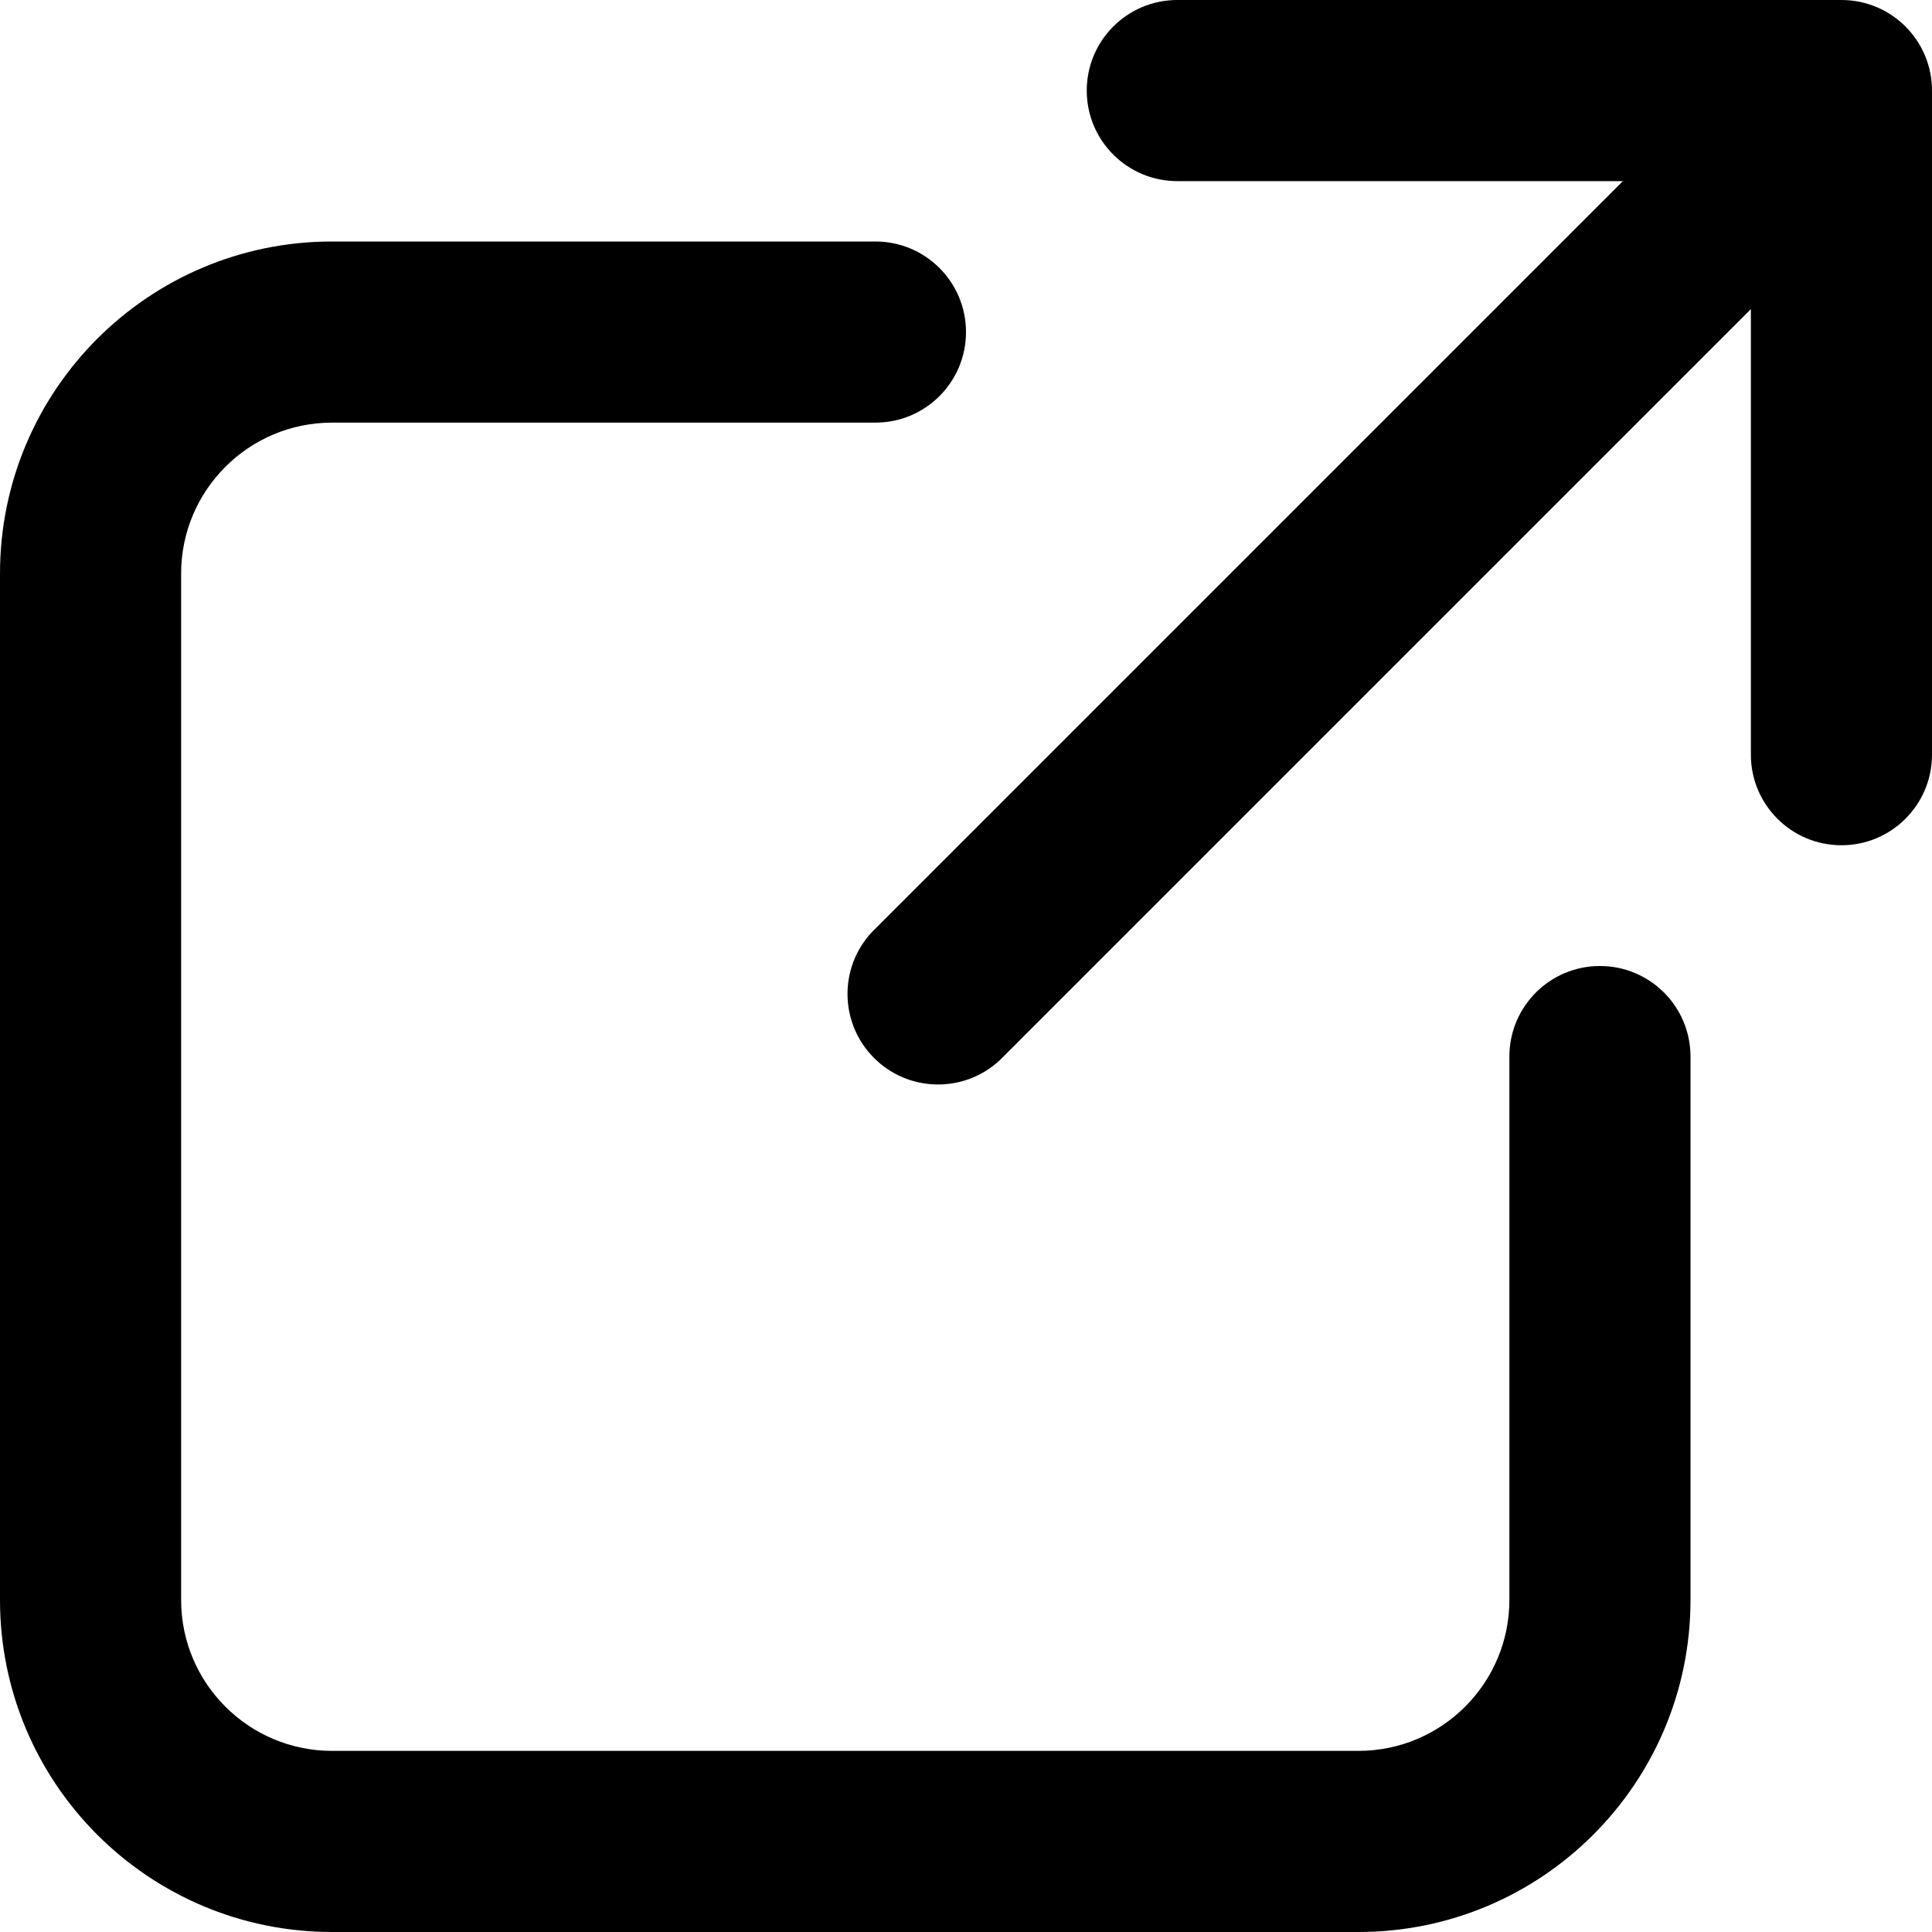
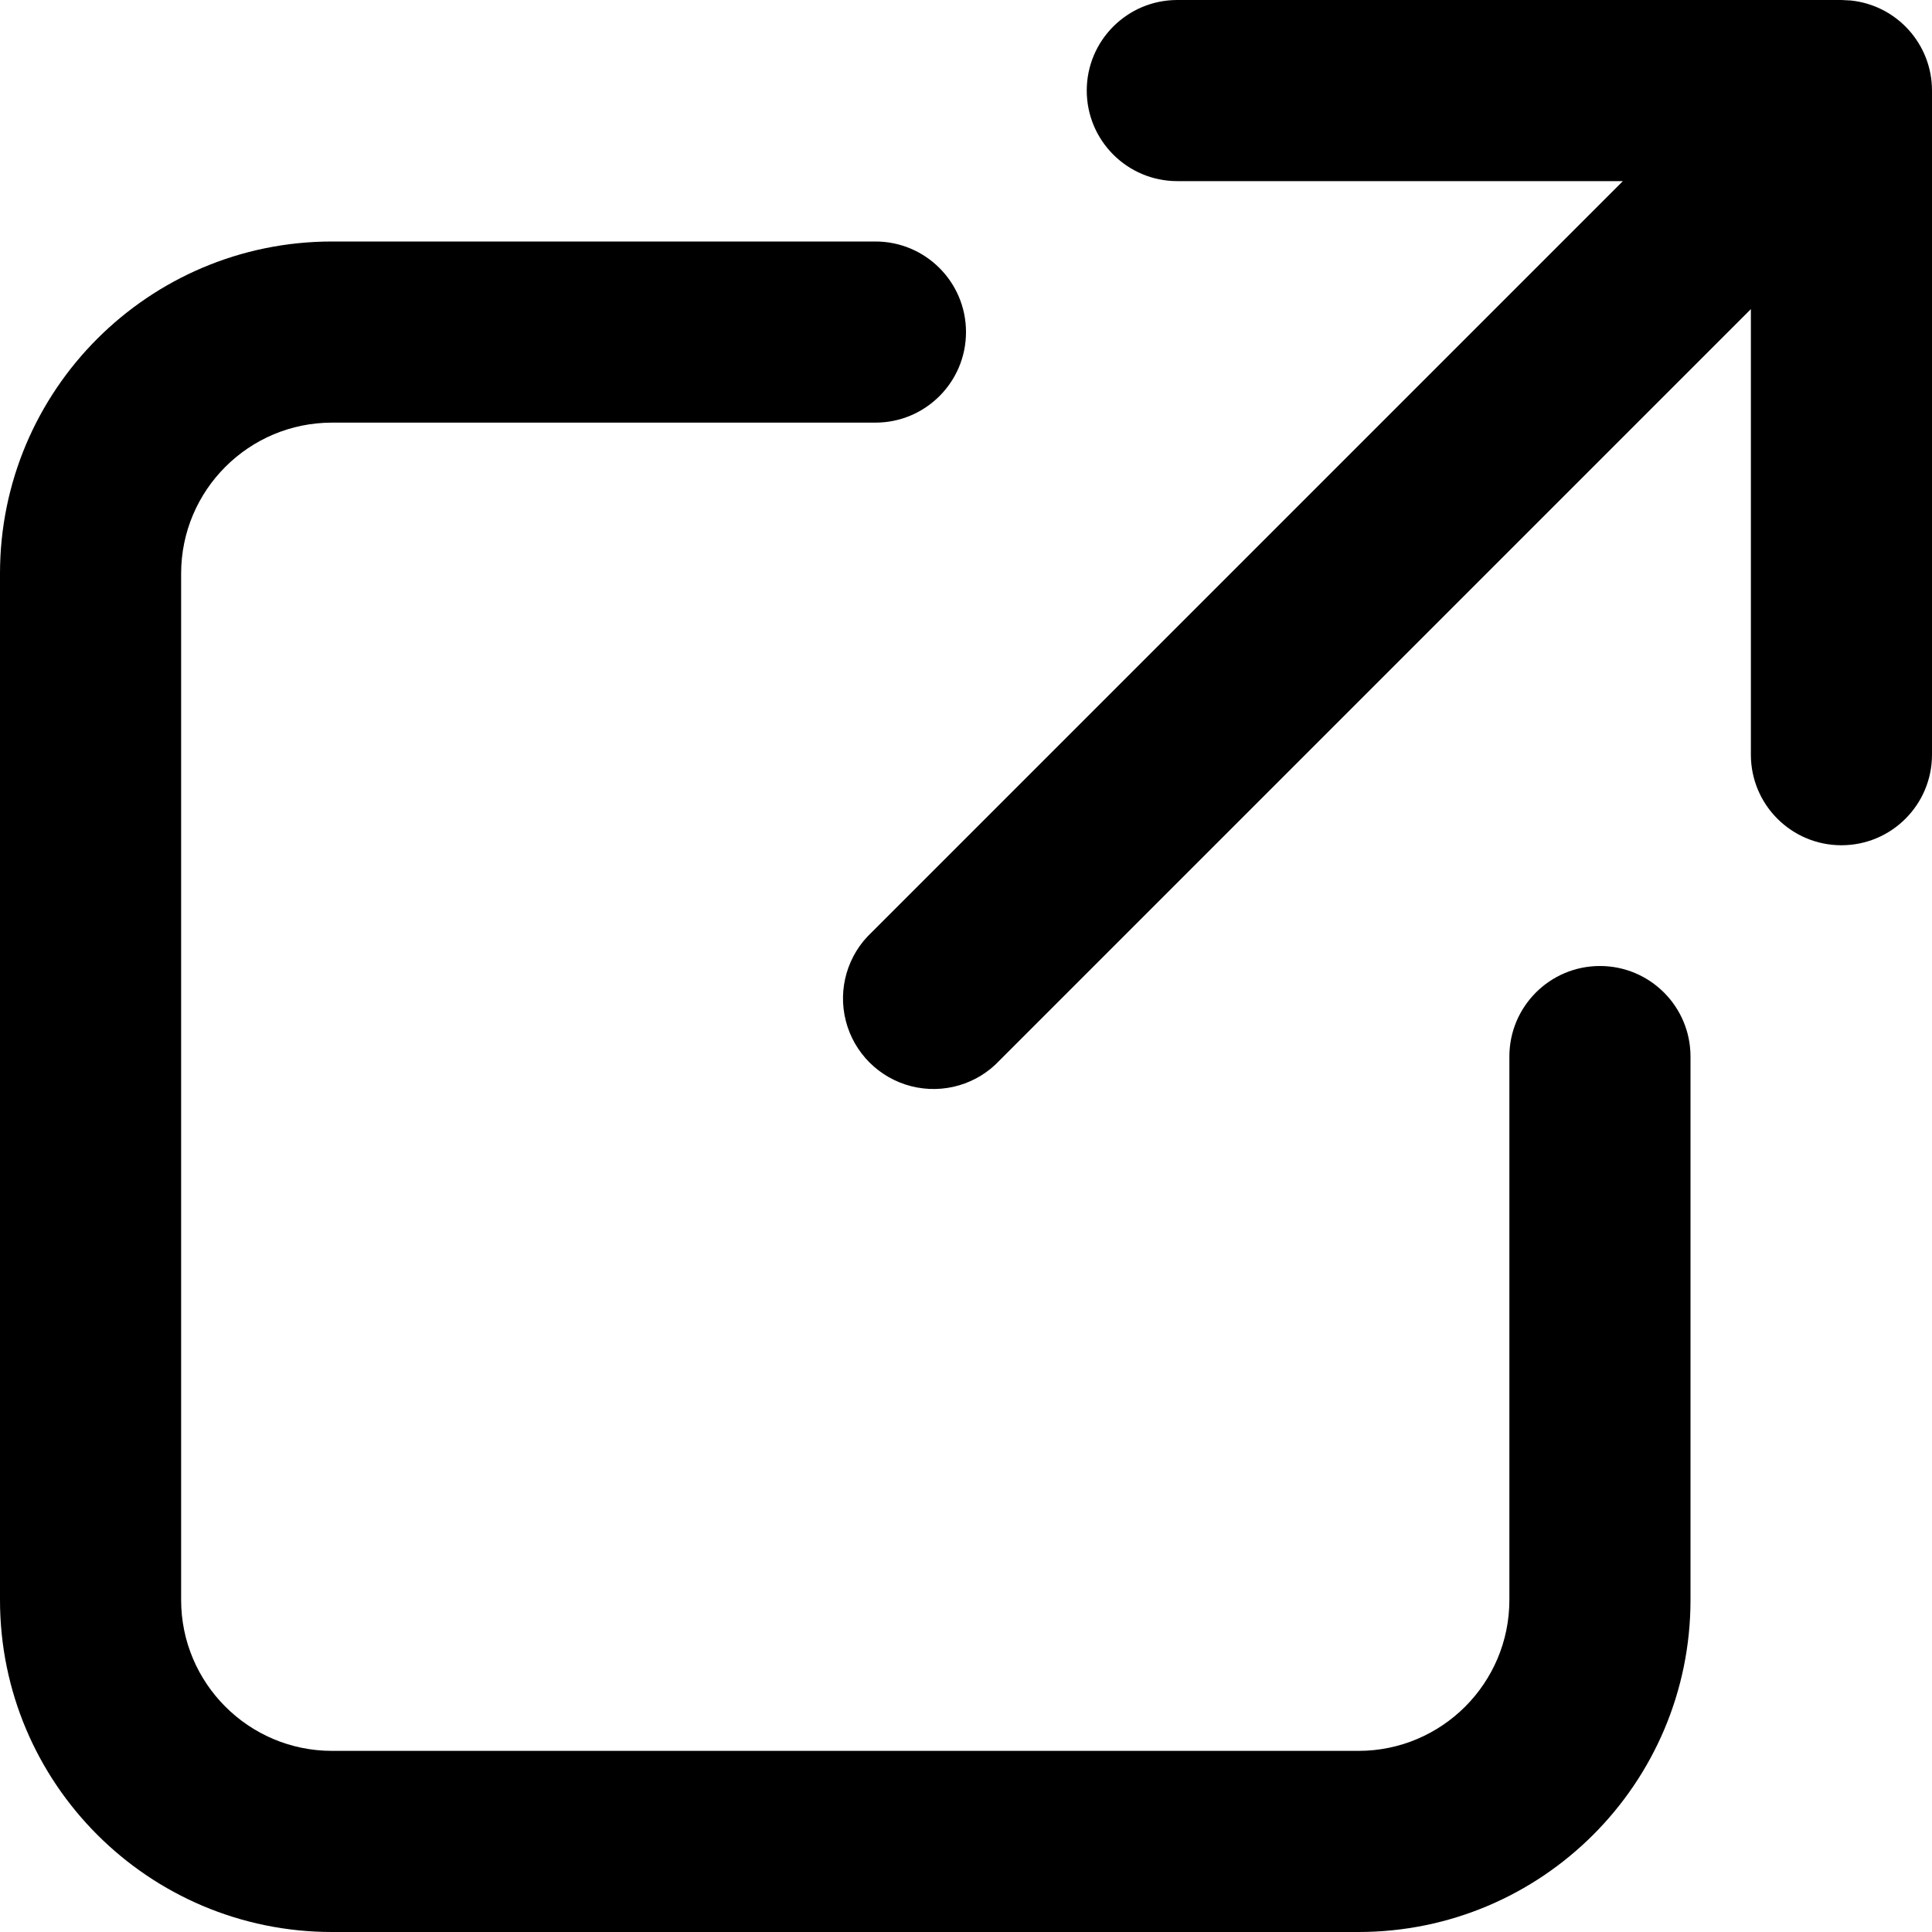
<svg xmlns="http://www.w3.org/2000/svg" fill="currentColor" class="ai" viewBox="0 0 16 16">
-   <path fill-rule="evenodd" d="M9.75 0a.75.75 0 0 0 0 1.5h3.69L7.22 7.72a.75.75 0 0 0 1.06 1.06l6.22-6.22v3.69a.75.75 0 0 0 1.5 0V.75a.75.75 0 0 0-.75-.75zm-7 2A2.75 2.75 0 0 0 0 4.75v8.5A2.75 2.75 0 0 0 2.75 16h8.5A2.75 2.75 0 0 0 14 13.25v-4.5a.75.75 0 0 0-1.5 0v4.5c0 .69-.56 1.25-1.25 1.25h-8.5c-.69 0-1.25-.56-1.25-1.25v-8.5c0-.69.56-1.25 1.25-1.25h4.5a.75.75 0 0 0 0-1.5z" />
+   <path d="M7.25 2a.75.75 0 0 1 0 1.5h-4.5c-.69 0-1.25.56-1.25 1.25v8.5c0 .69.56 1.25 1.25 1.25h8.5c.69 0 1.25-.56 1.25-1.25v-4.5a.75.75 0 0 1 1.5 0v4.5A2.75 2.75 0 0 1 11.25 16h-8.5A2.75 2.75 0 0 1 0 13.25v-8.5A2.75 2.75 0 0 1 2.75 2zM15.327.004A.75.75 0 0 1 16 .75v5.5a.75.75 0 0 1-1.5 0V2.56L8.28 8.78a.75.75 0 1 1-1.06-1.06l6.22-6.22H9.75a.75.75 0 0 1 0-1.5h5.5z" />
</svg>
